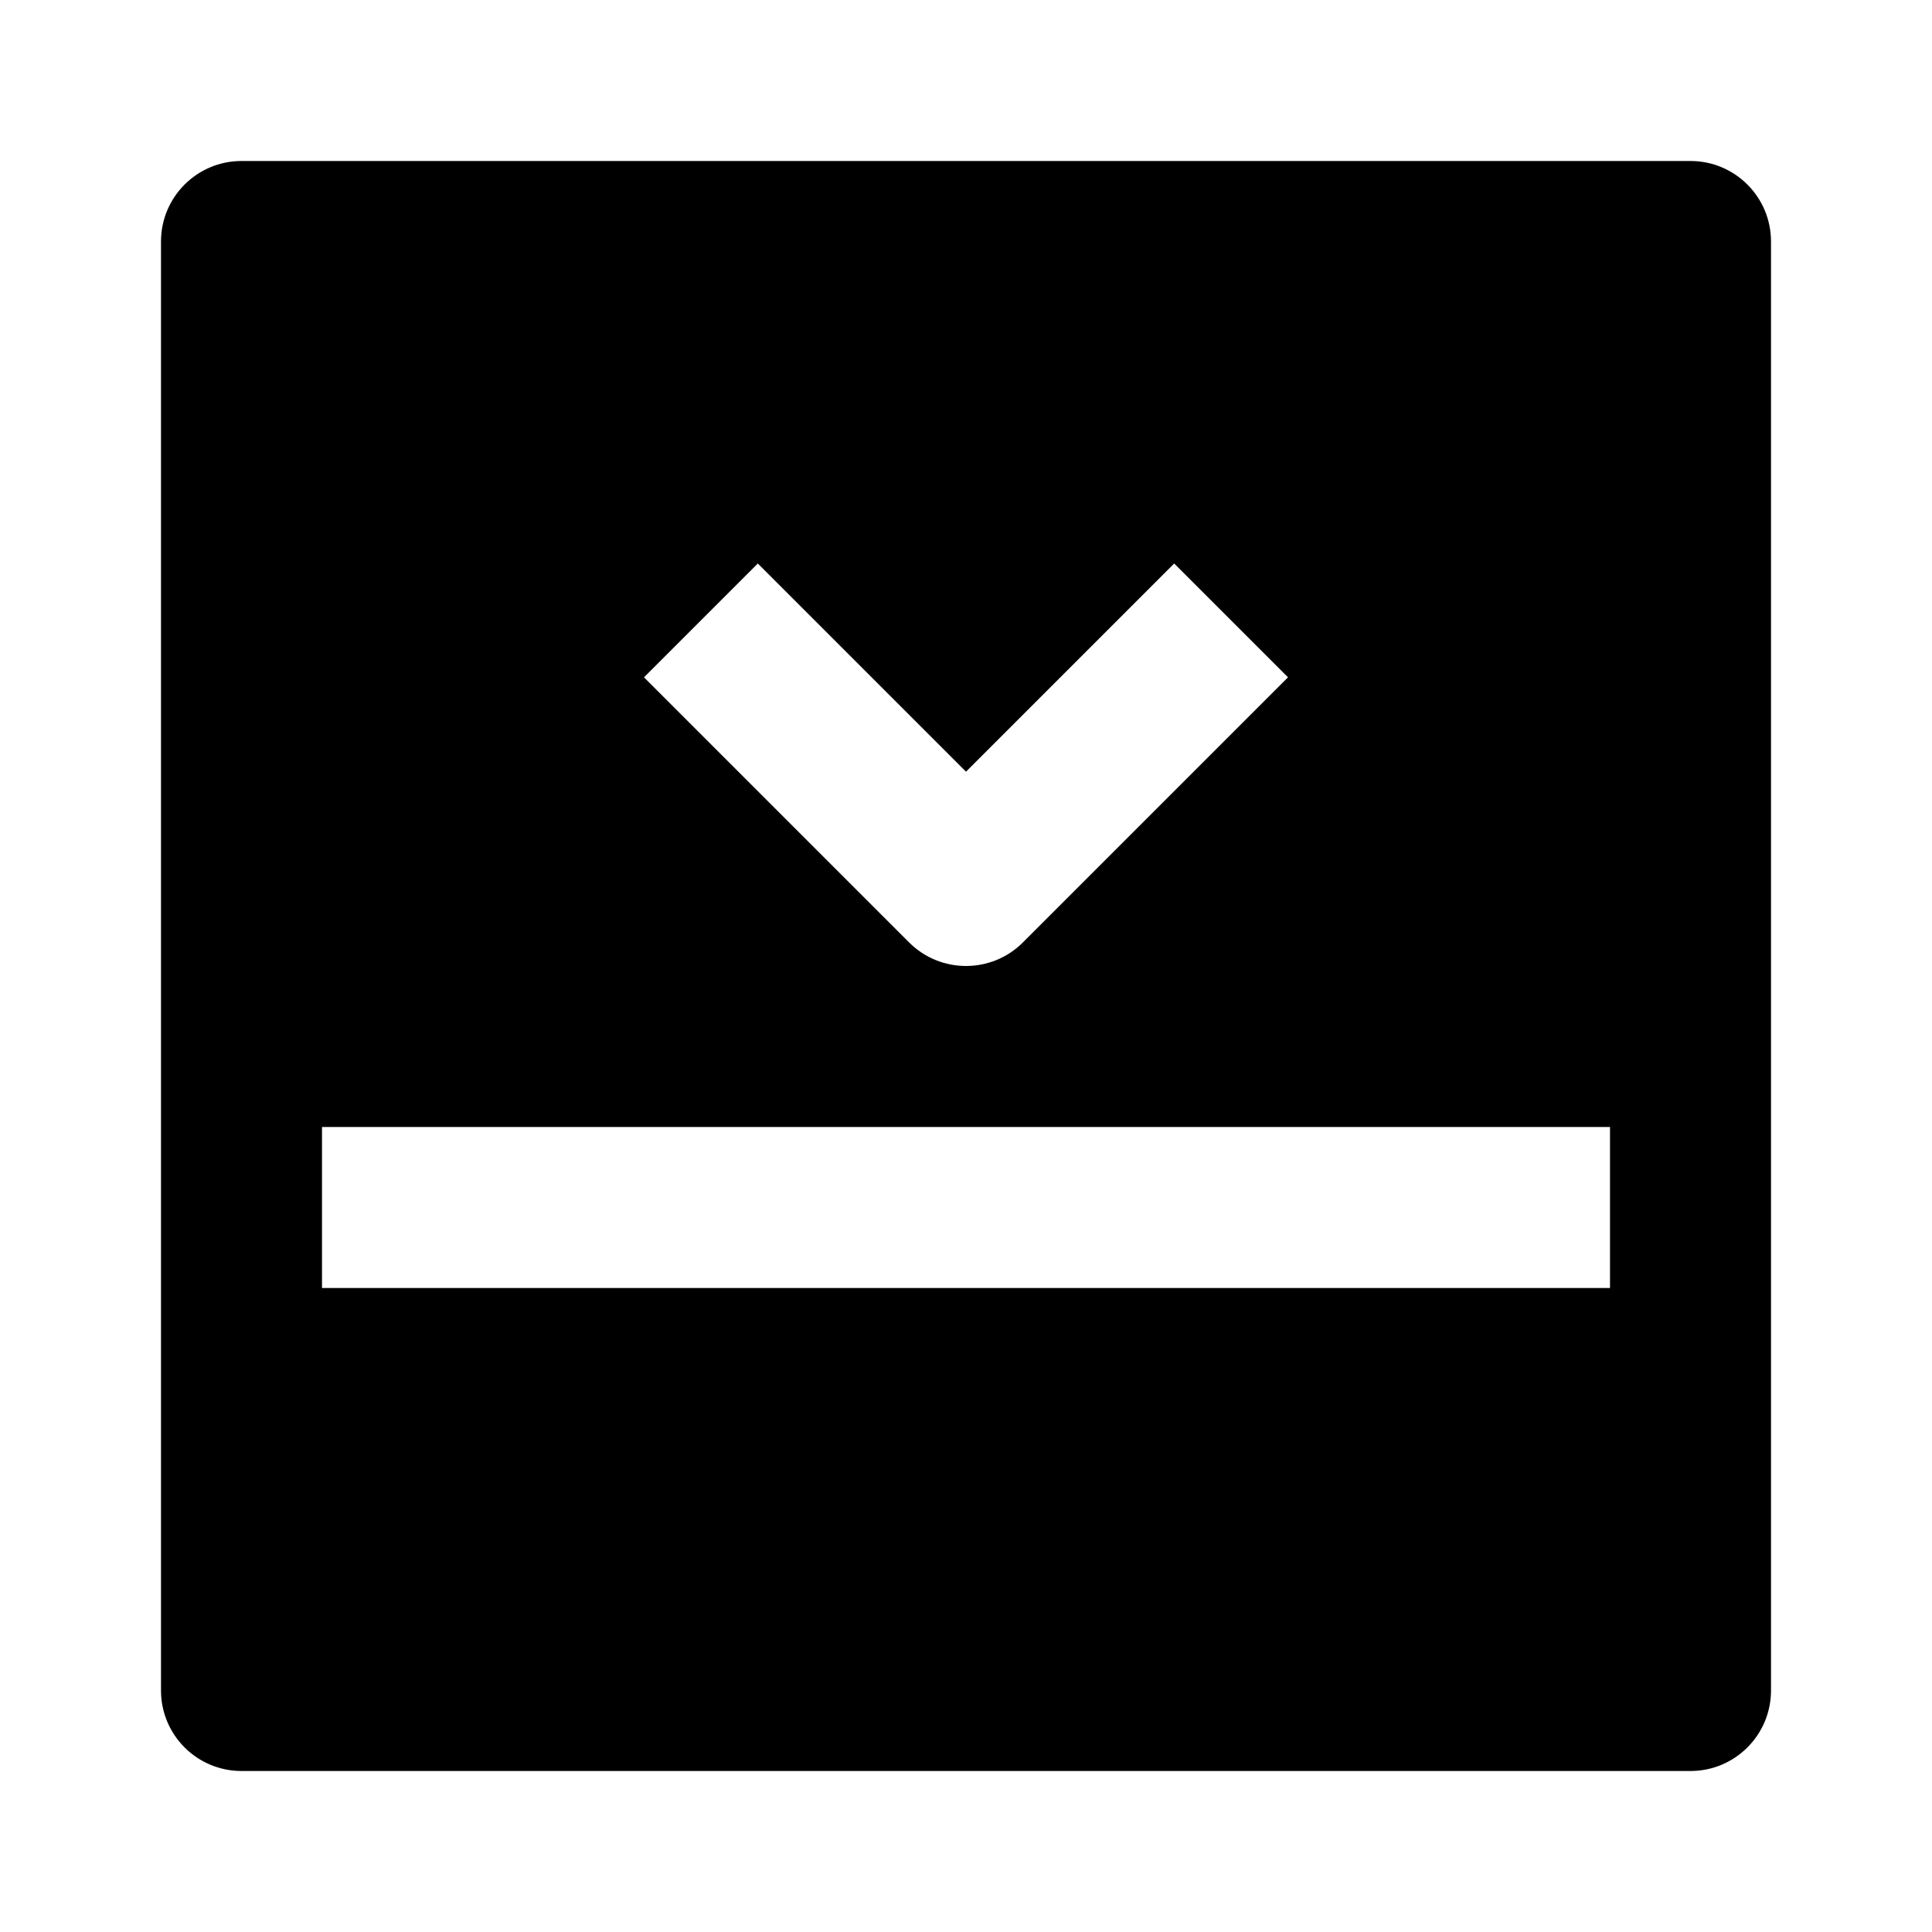
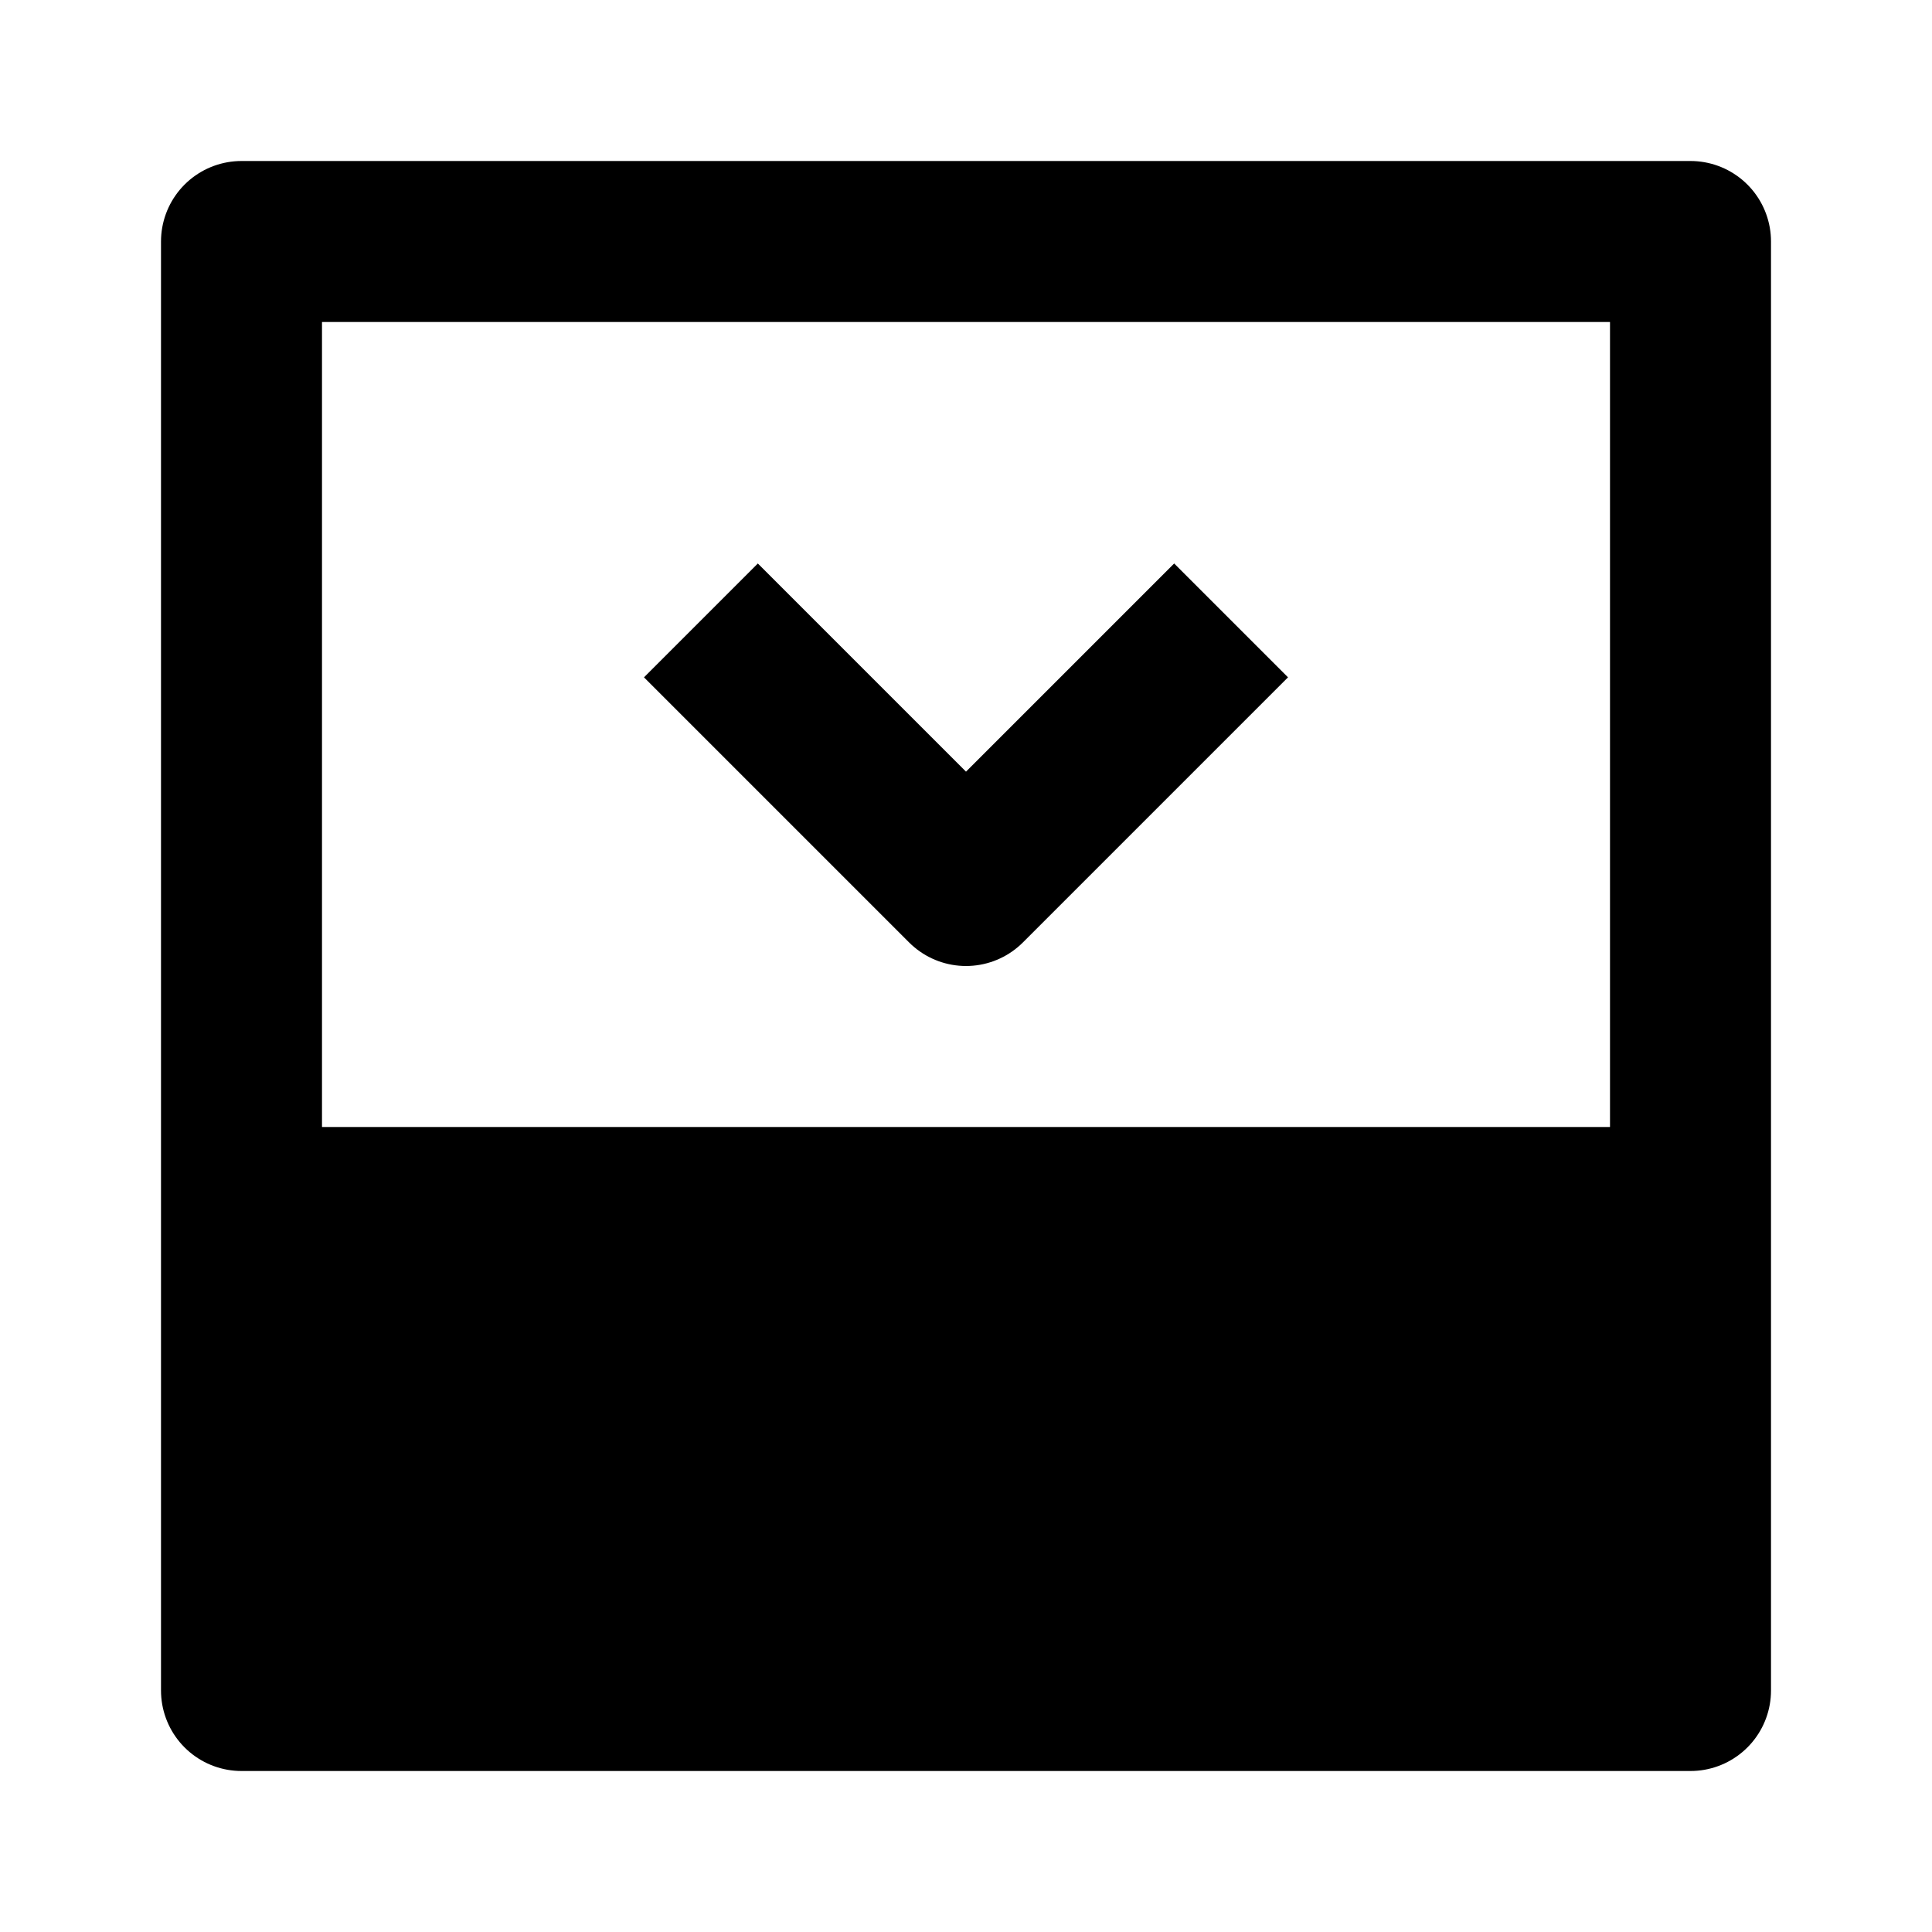
- <svg xmlns="http://www.w3.org/2000/svg" width="24" height="24" fill="none" aria-hidden="true" viewBox="0 0 24 24">
-   <path fill="currentColor" d="M3 2h18a1 1 0 0 1 1 1v18a1 1 0 0 1-1 1H3a1 1 0 0 1-1-1V3a1 1 0 0 1 1-1m1 14h16v-2H4zm5.414-9L8 8.414l3.293 3.293a1 1 0 0 0 1.414 0L16 8.414 14.586 7 12 9.586z" />
+ <svg xmlns="http://www.w3.org/2000/svg" width="24" height="24" fill="none" stroke="currentColor" stroke-linejoin="round" stroke-width="2" aria-hidden="true" viewBox="0 0 24 24">
+   <path fill="currentColor" stroke="none" d="M3 15h18v6H3z" />
+   <path d="M3 3h18v18H3zm0 12h18M8.707 7.707 12 11l3.293-3.293" />
</svg>
